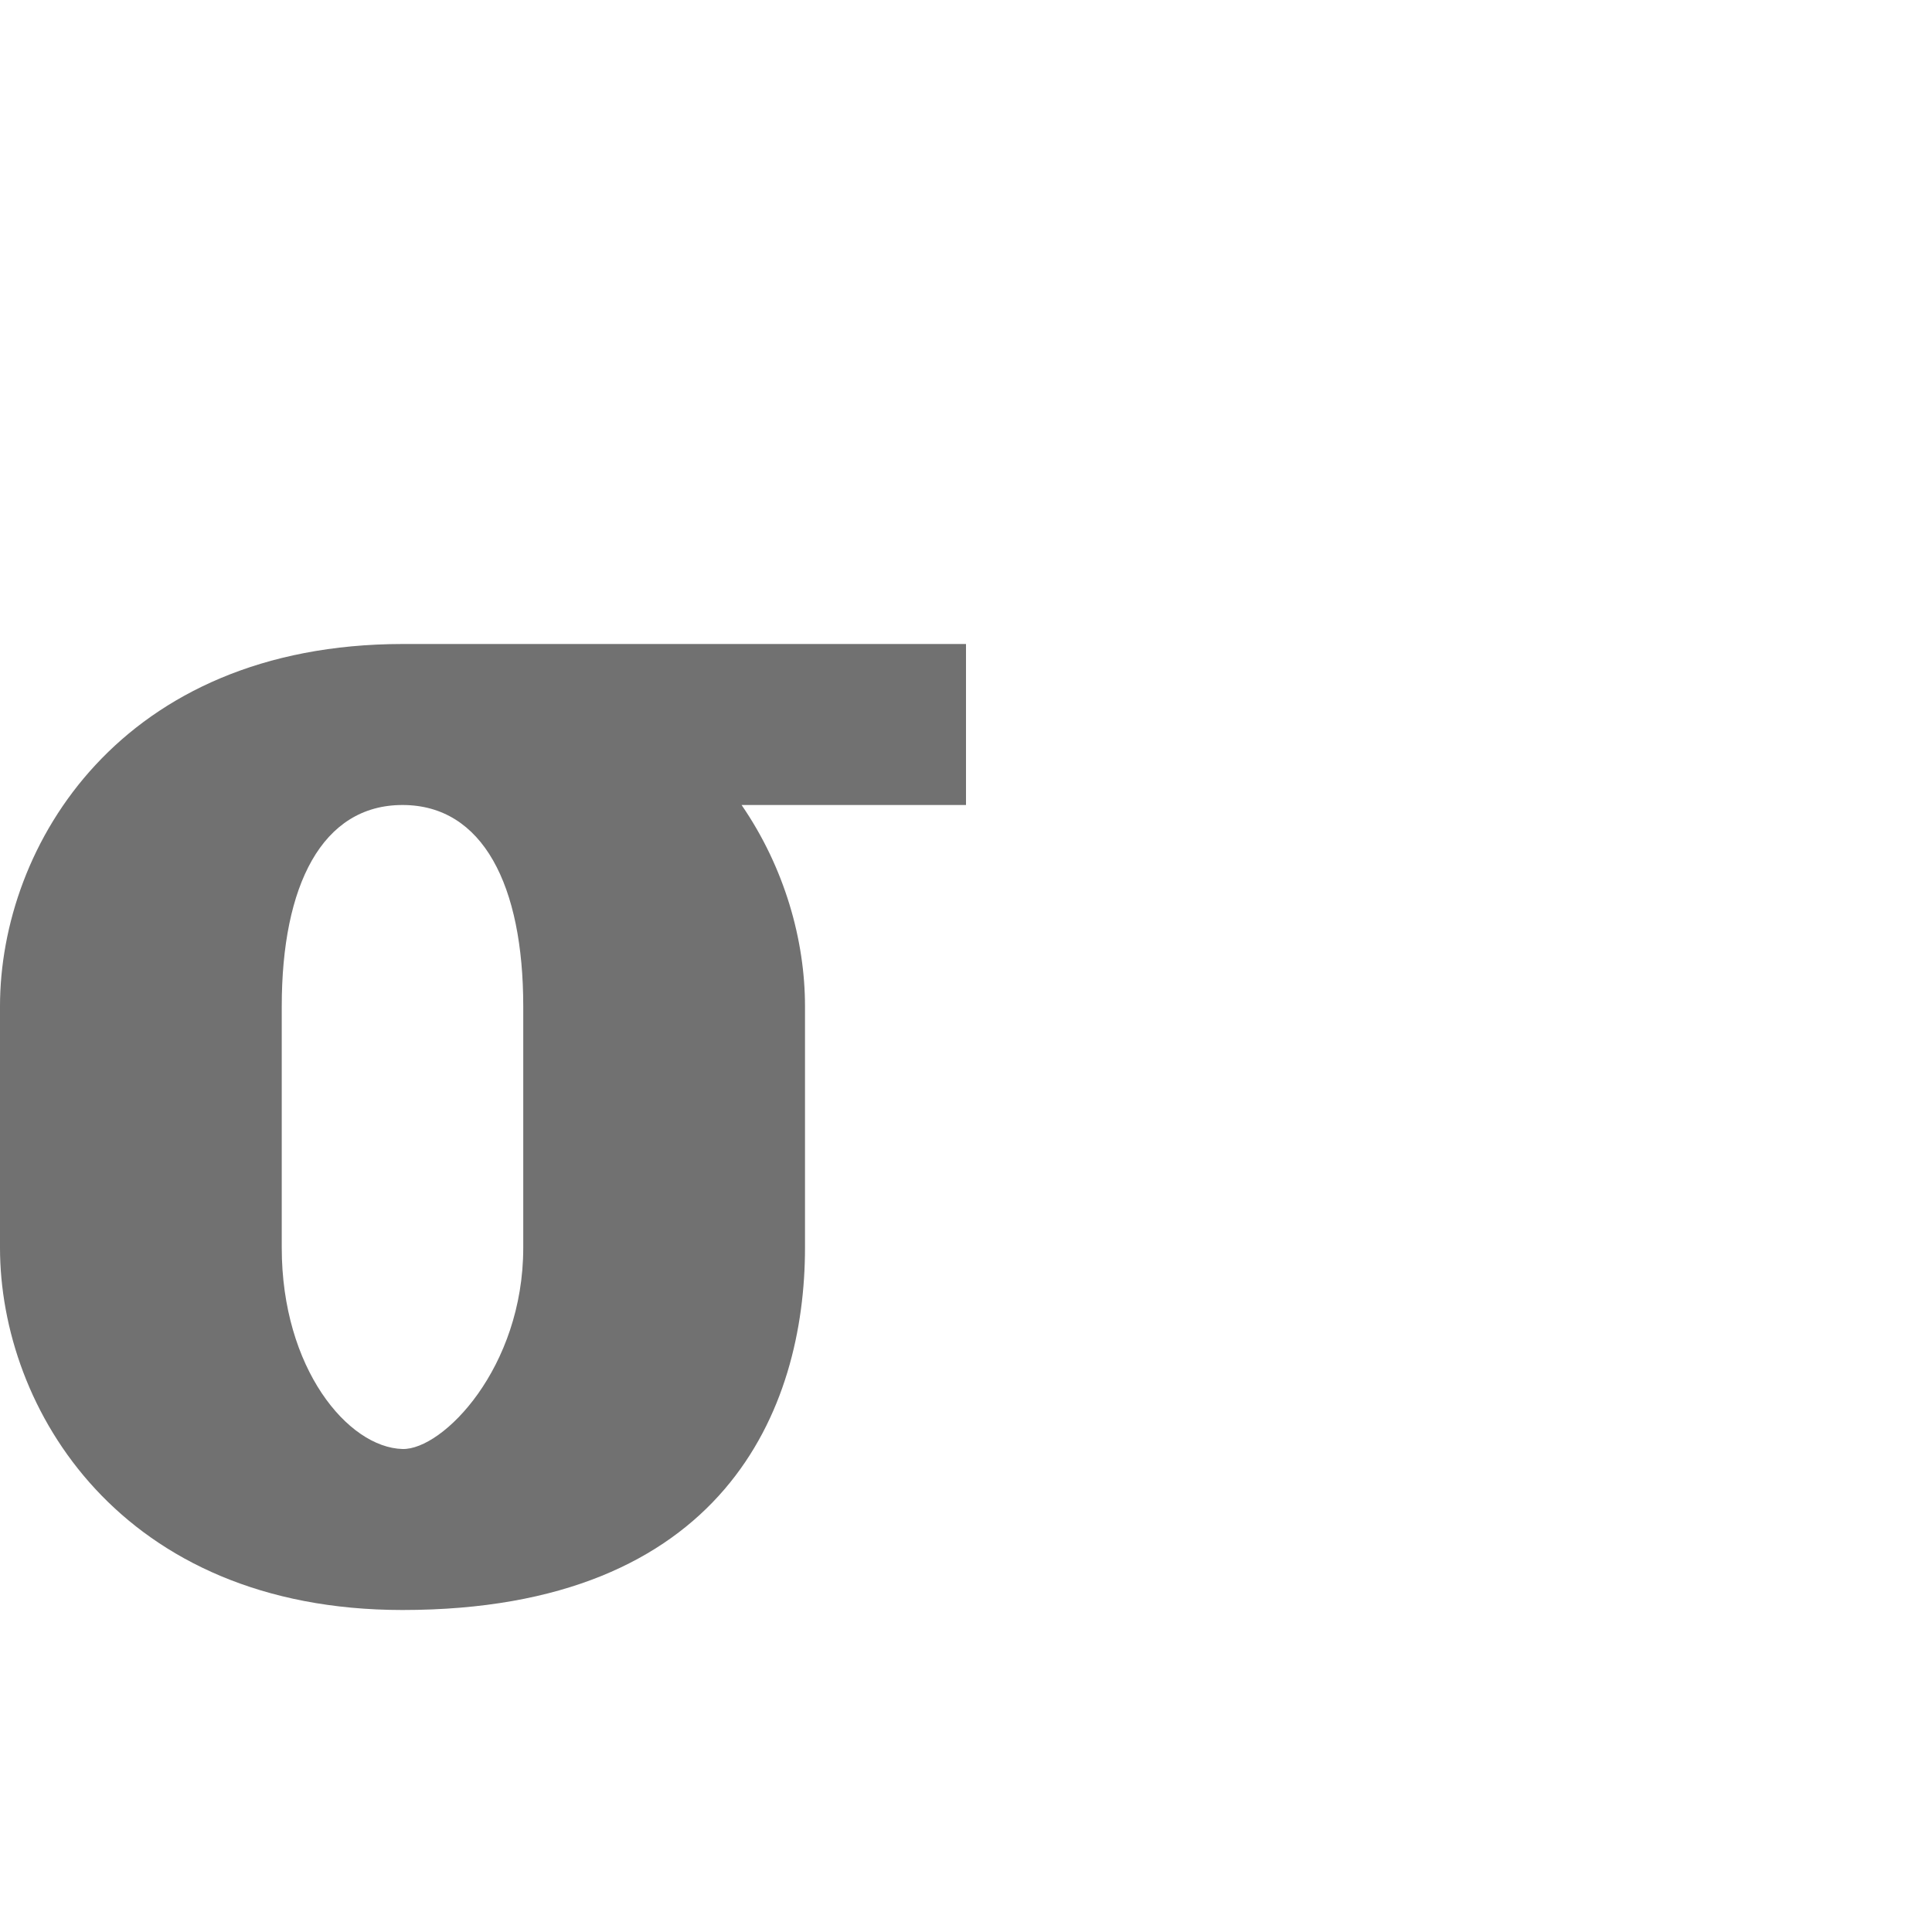
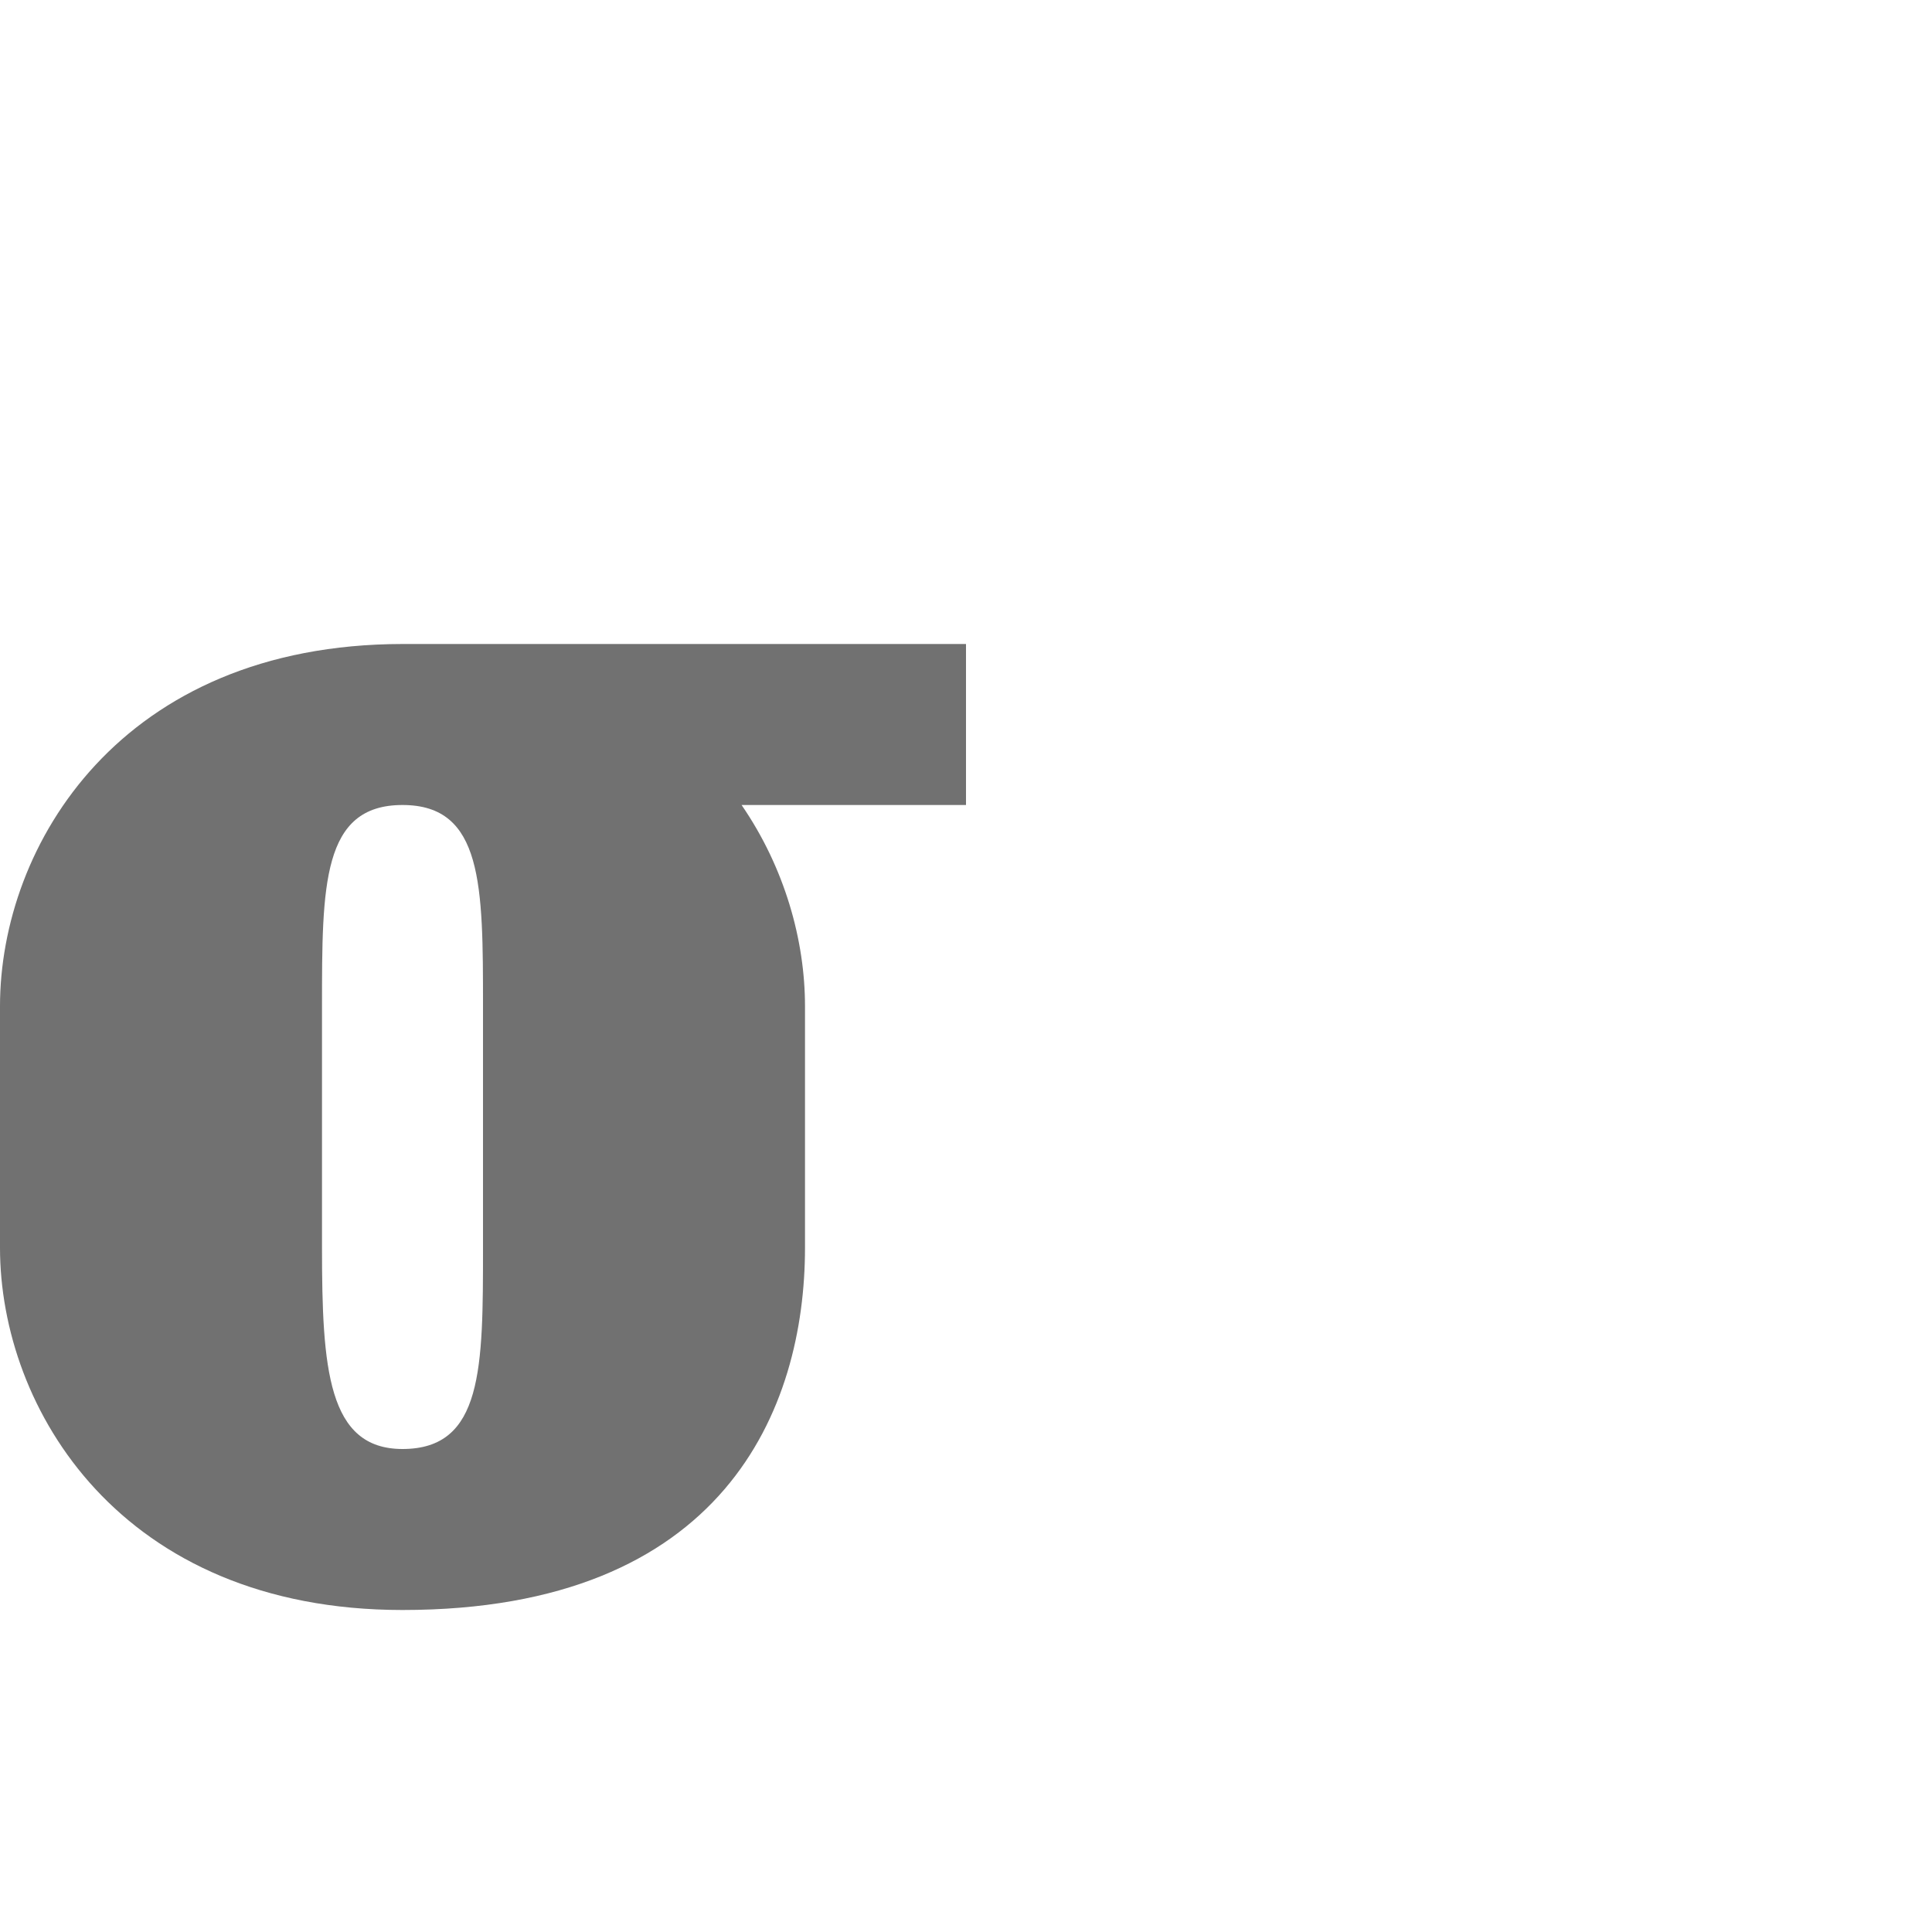
<svg xmlns="http://www.w3.org/2000/svg" width="1200" height="1200" viewBox="0 0 1200 1200" version="1.1" id="svg1">
  <defs id="defs1" />
  <g id="layer1">
-     <path id="path2" style="fill:#000000;fill-opacity:0.555;fill-rule:evenodd;stroke-width:1" d="M 250 400 C 75 400.185 0 525 0 625 L 0 775 C 0 875 75 1000 250 1000 C 450 1000 500 875 500 775 L 500 625 C 500 584.091 487.426 539.007 460.611 500 L 600 500 L 600 400 L 250 400 z M 250 500 C 300 500 325 550 325 625 L 325 775 C 325 849.614 274.991 900.665 250 900 C 216.192 899.1 175 850 175 775 L 175 625 C 175 550 200 500 250 500 z " />
+     <path id="path2" style="fill:#000000;fill-opacity:0.555;fill-rule:evenodd;stroke-width:1" d="M 250,400 C 75,400.185 0,525 0,625 v 150 c 0,100 75,225 250,225 200,0 250,-125 250,-225 V 625 c 0,-40.909 -12.574,-85.993 -39.389,-125 H 600 V 400 Z m 0,100 c 50,0 50,50 50,125 v 150 c 0,74.614 0,125 -50,125 -46.414,0 -50,-50 -50,-125 V 625 c 0,-75 1e-4,-125 50,-125 z" />
  </g>
</svg>
